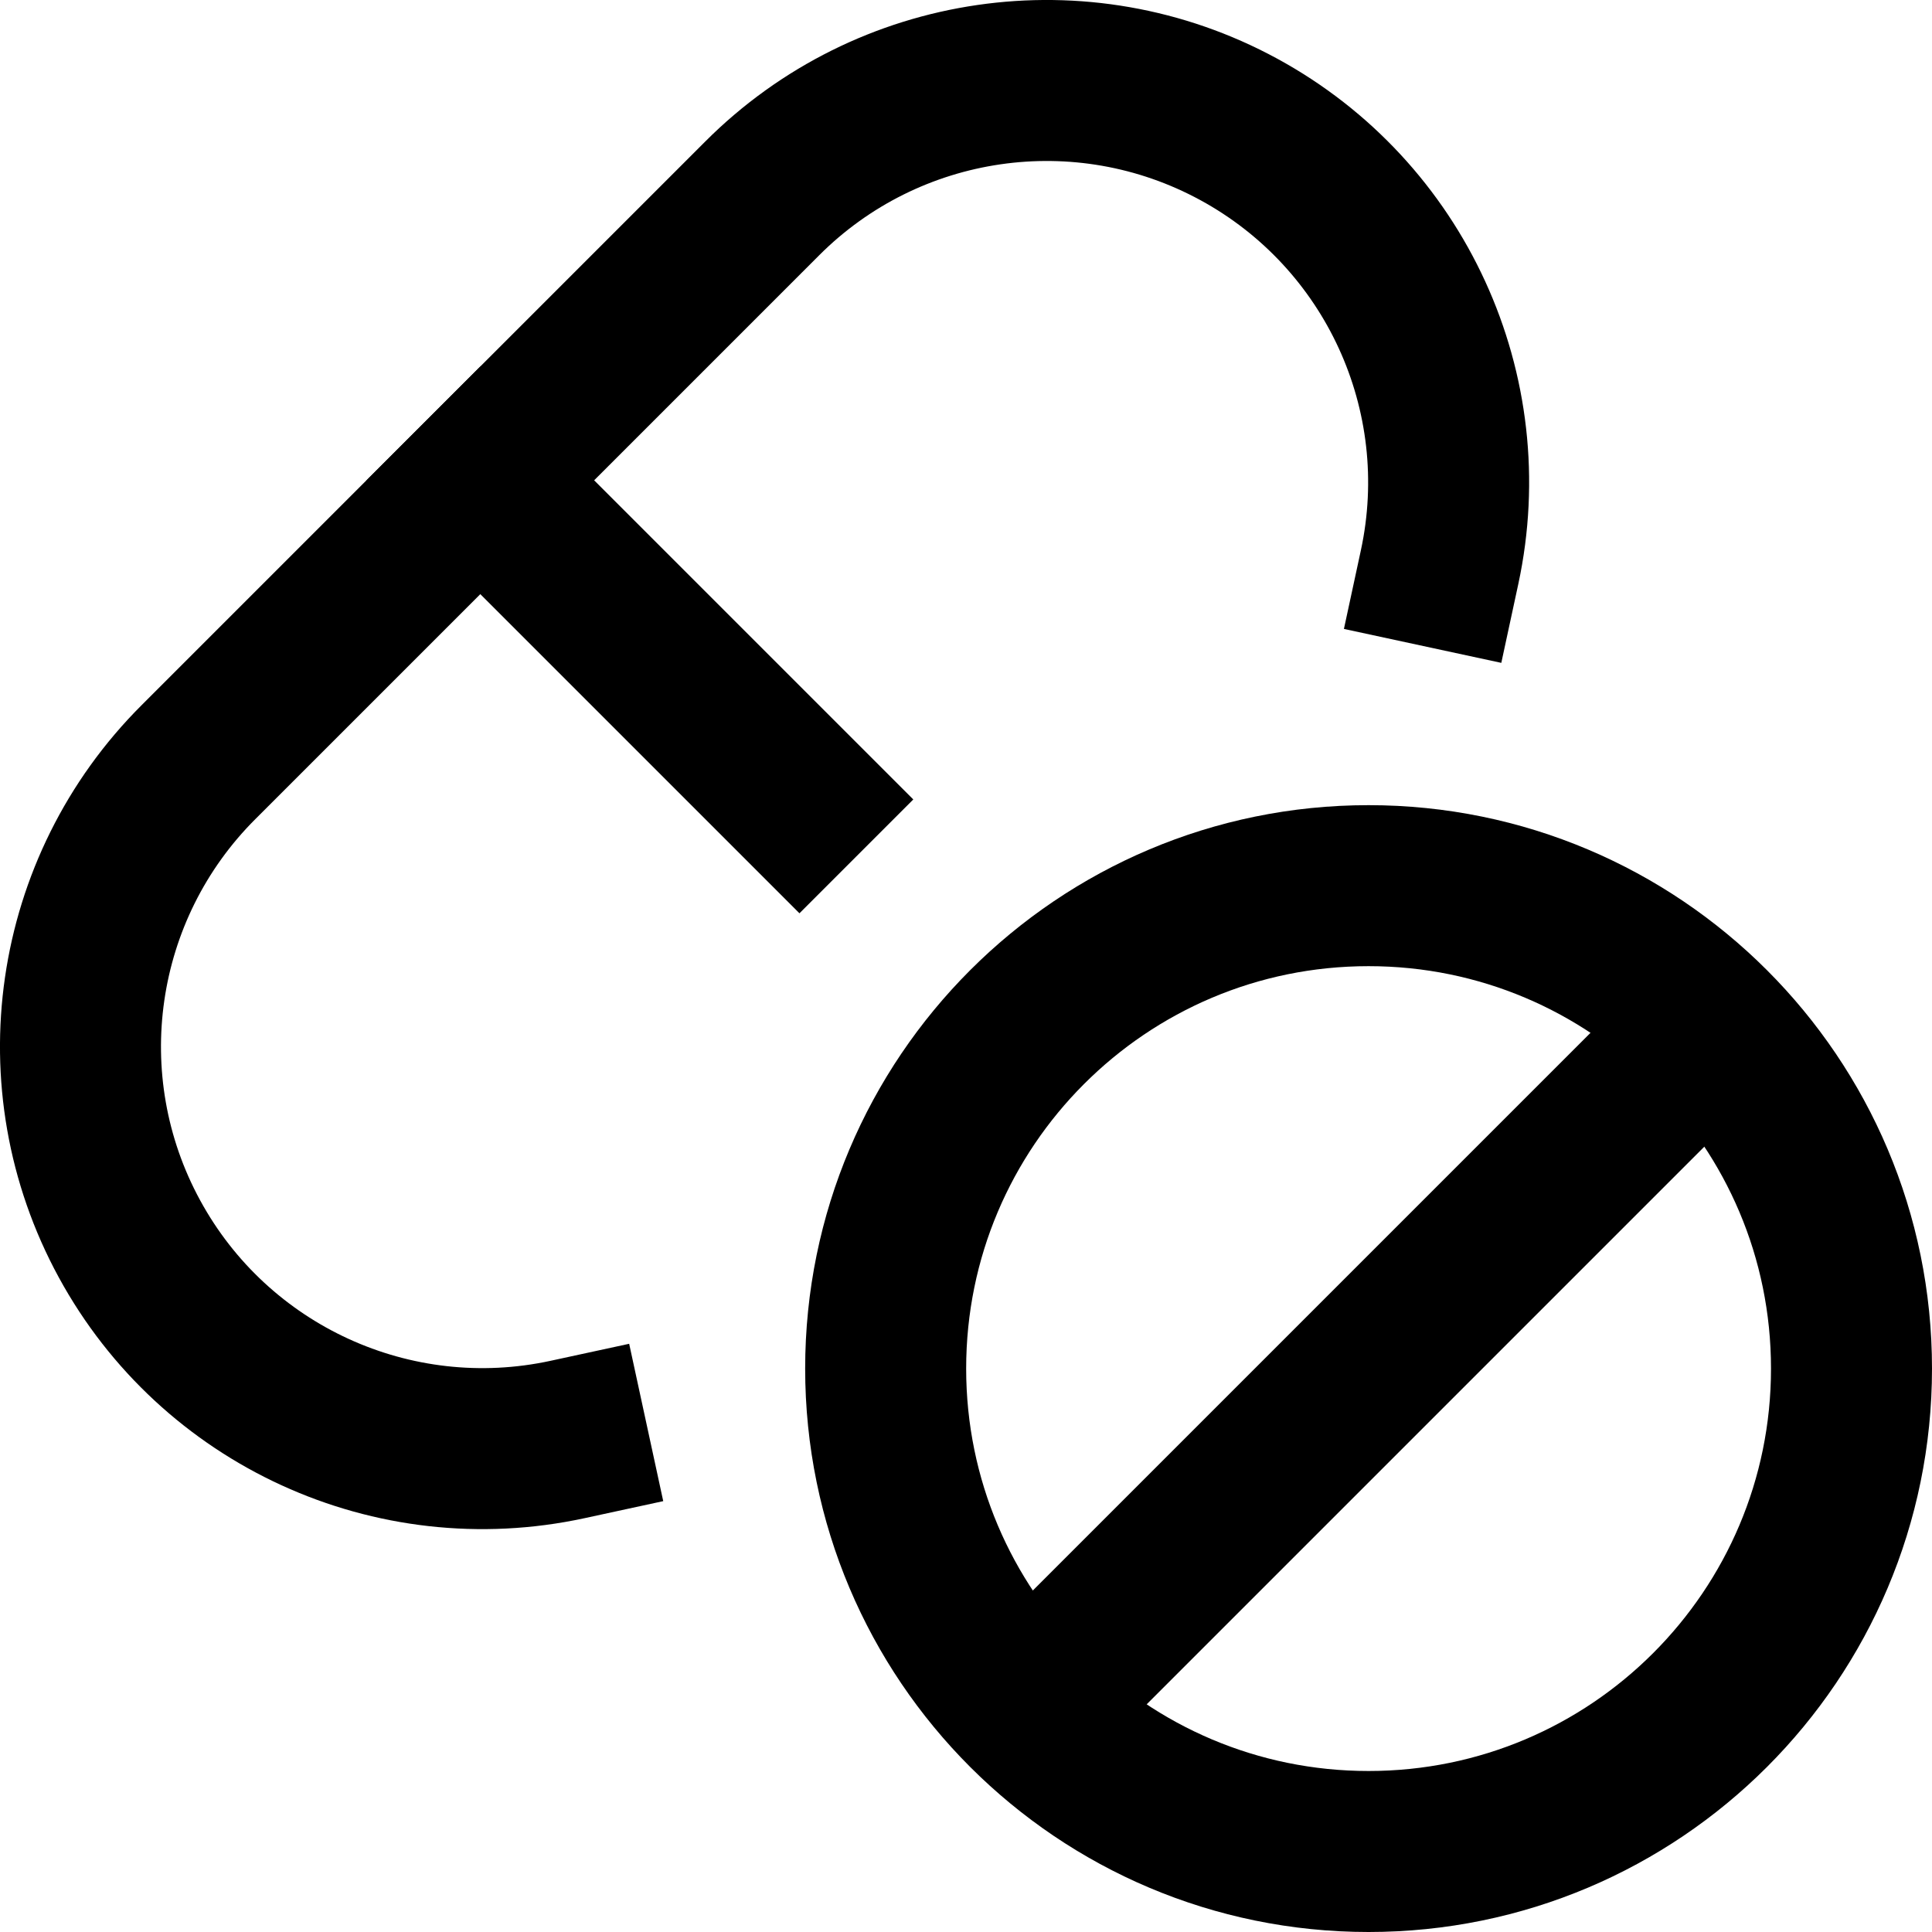
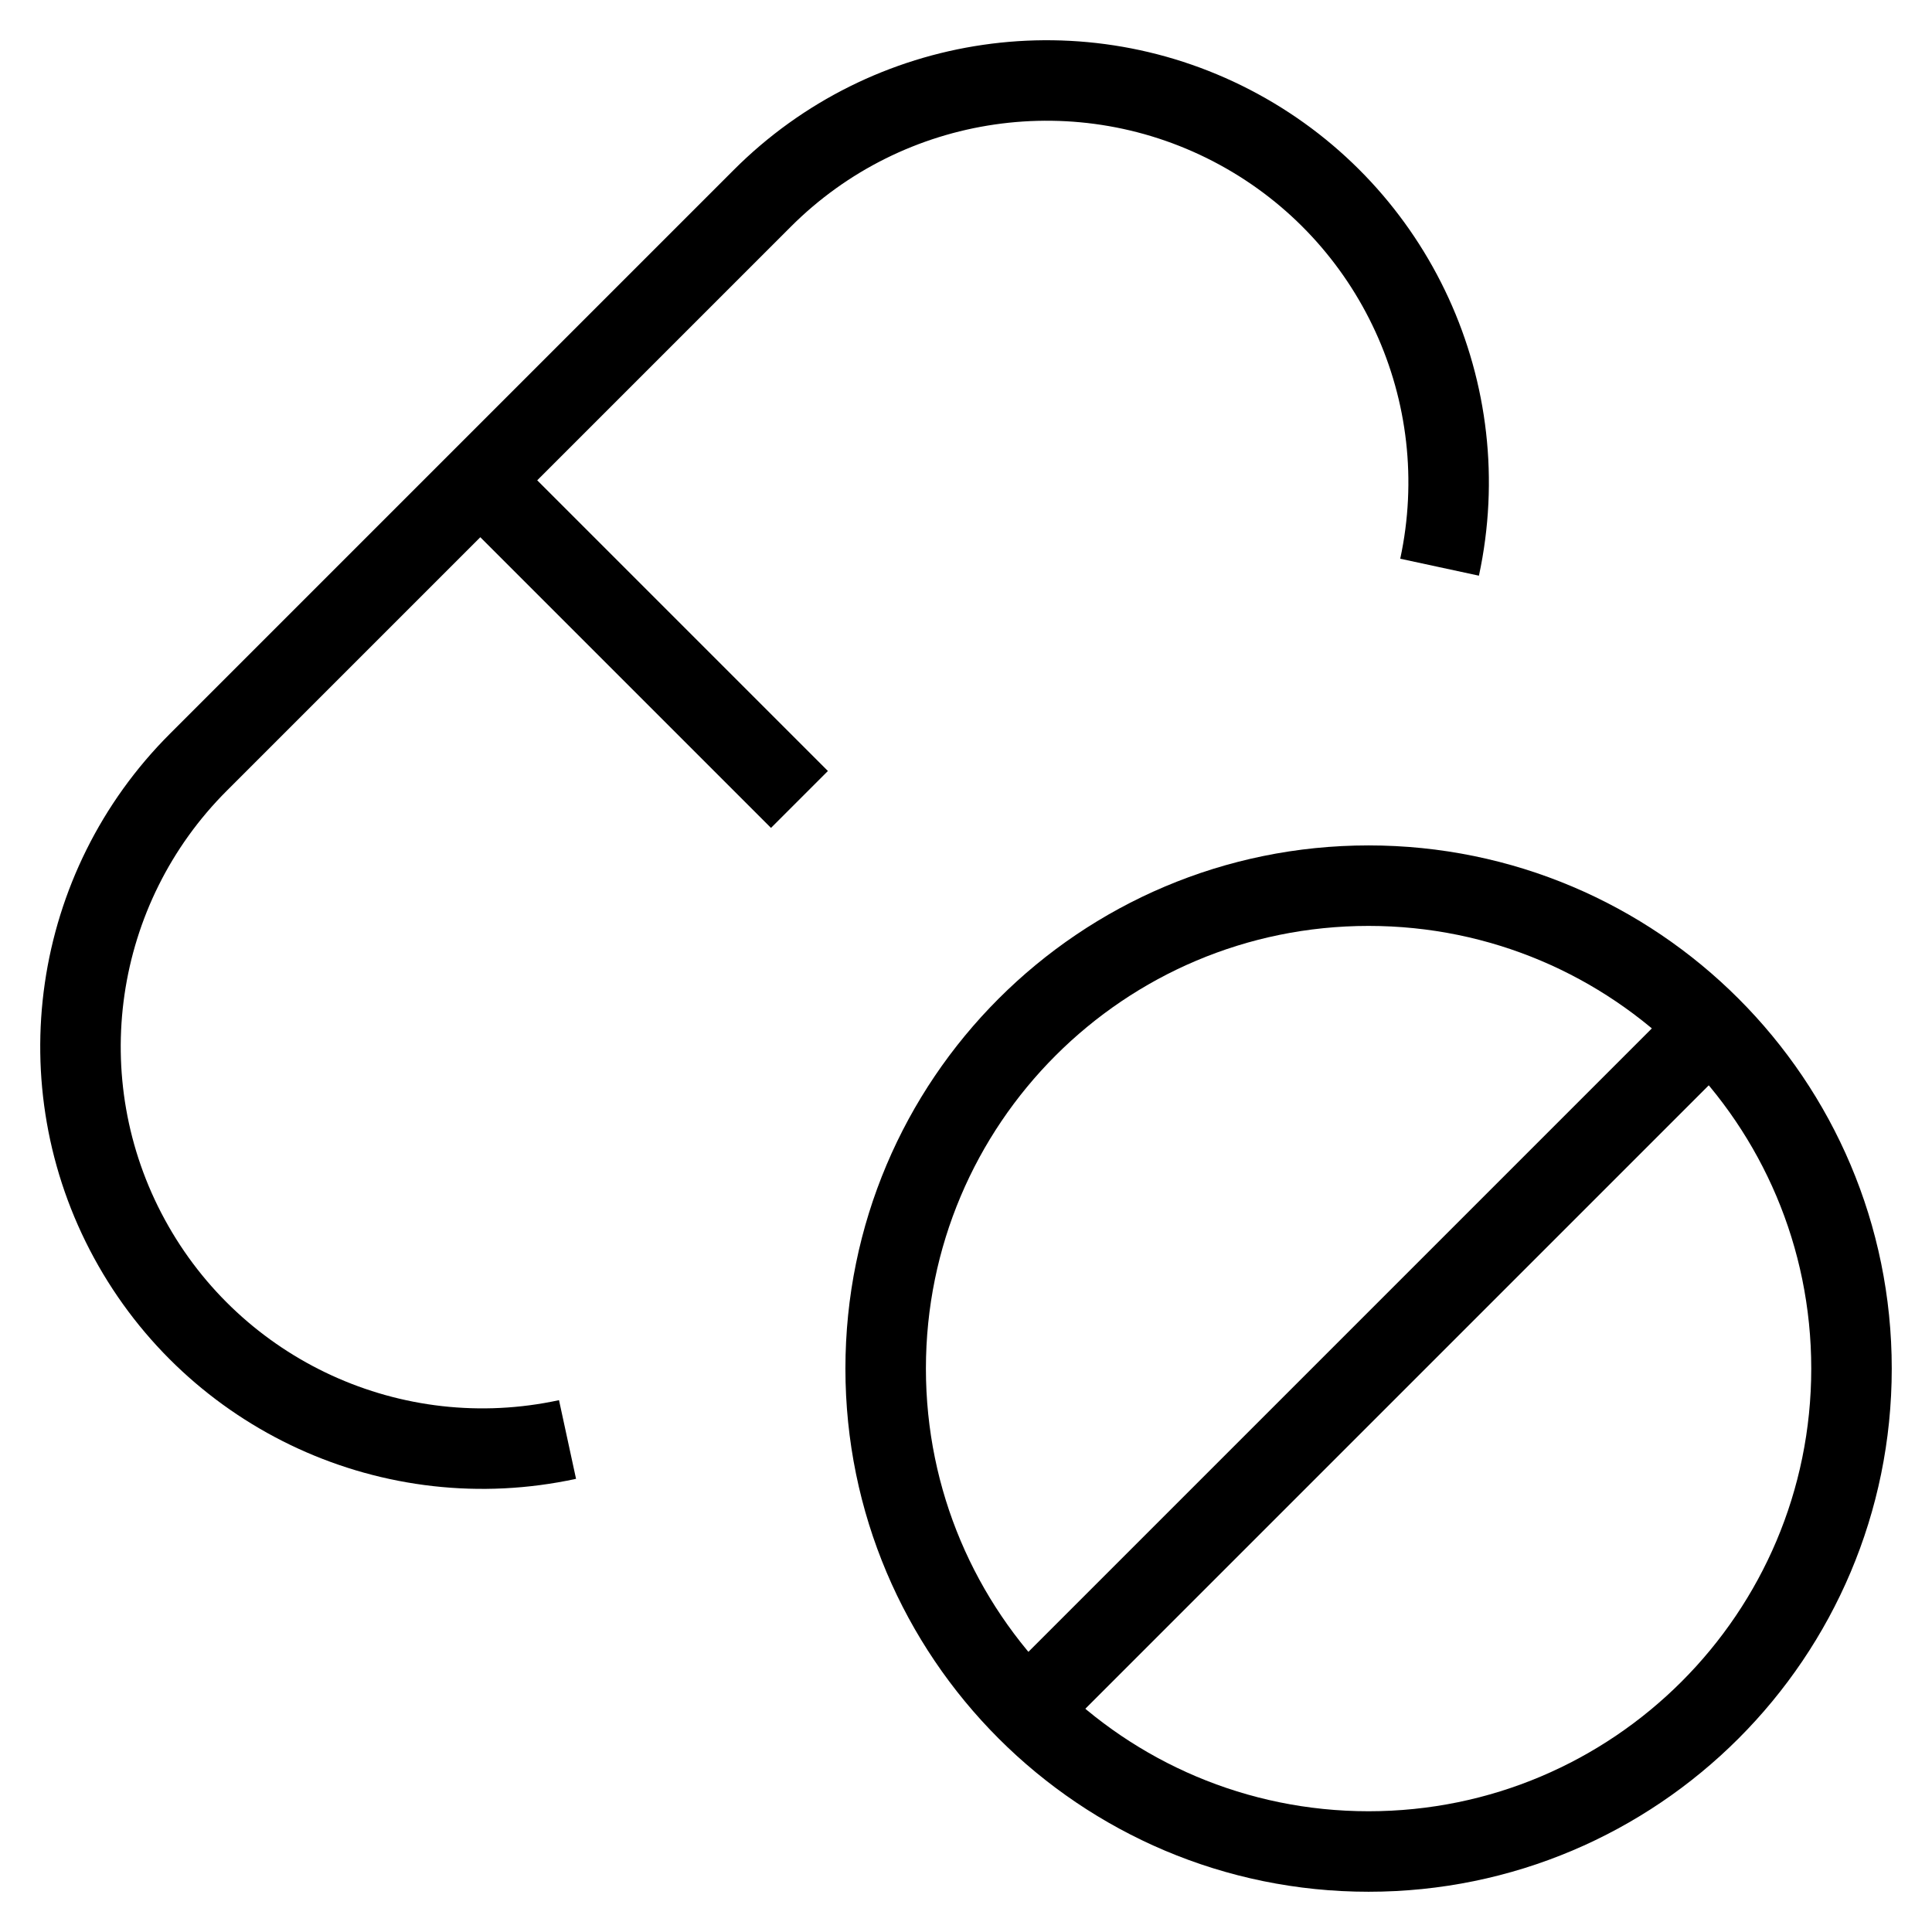
<svg xmlns="http://www.w3.org/2000/svg" width="24px" height="24px" viewBox="0 0 24 24" version="1.1">
-   <g id="Icons" stroke="none" stroke-width="1" fill="none" fill-rule="evenodd">
-     <g id="Icon/Navigation/Outline/Prescriptions" stroke="currentColor" stroke-width="2">
+   <g id="Icons" stroke="none" strokeWidth="1" fill="none" fill-rule="evenodd">
+     <g id="Icon/Navigation/Outline/Prescriptions" stroke="currentColor" strokeWidth="2">
      <g id="medicine" transform="translate(1, 1)">
        <line x1="11.759" y1="20.243" x2="20.243" y2="11.759" id="Path" />
-         <line x1="4.967" y1="4.967" x2="8.931" y2="8.931" id="Path" stroke-linecap="square" />
-         <path d="M16.883,6.046 C17.35,3.88 16.334,1.666 14.388,0.607 C12.441,-0.452 10.03,-0.101 8.466,1.467 L1.467,8.466 C-0.102,10.031 -0.452,12.443 0.608,14.389 C1.668,16.336 3.884,17.351 6.05,16.882" id="Path" stroke-linecap="square" />
+         <line x1="4.967" y1="4.967" x2="8.931" y2="8.931" id="Path" strokeLinecap="square" />
+         <path d="M16.883,6.046 C17.35,3.88 16.334,1.666 14.388,0.607 C12.441,-0.452 10.03,-0.101 8.466,1.467 L1.467,8.466 C-0.102,10.031 -0.452,12.443 0.608,14.389 C1.668,16.336 3.884,17.351 6.05,16.882" id="Path" strokeLinecap="square" />
        <circle id="Oval" cx="16.001" cy="16.001" r="5.999" />
      </g>
    </g>
  </g>
</svg>
